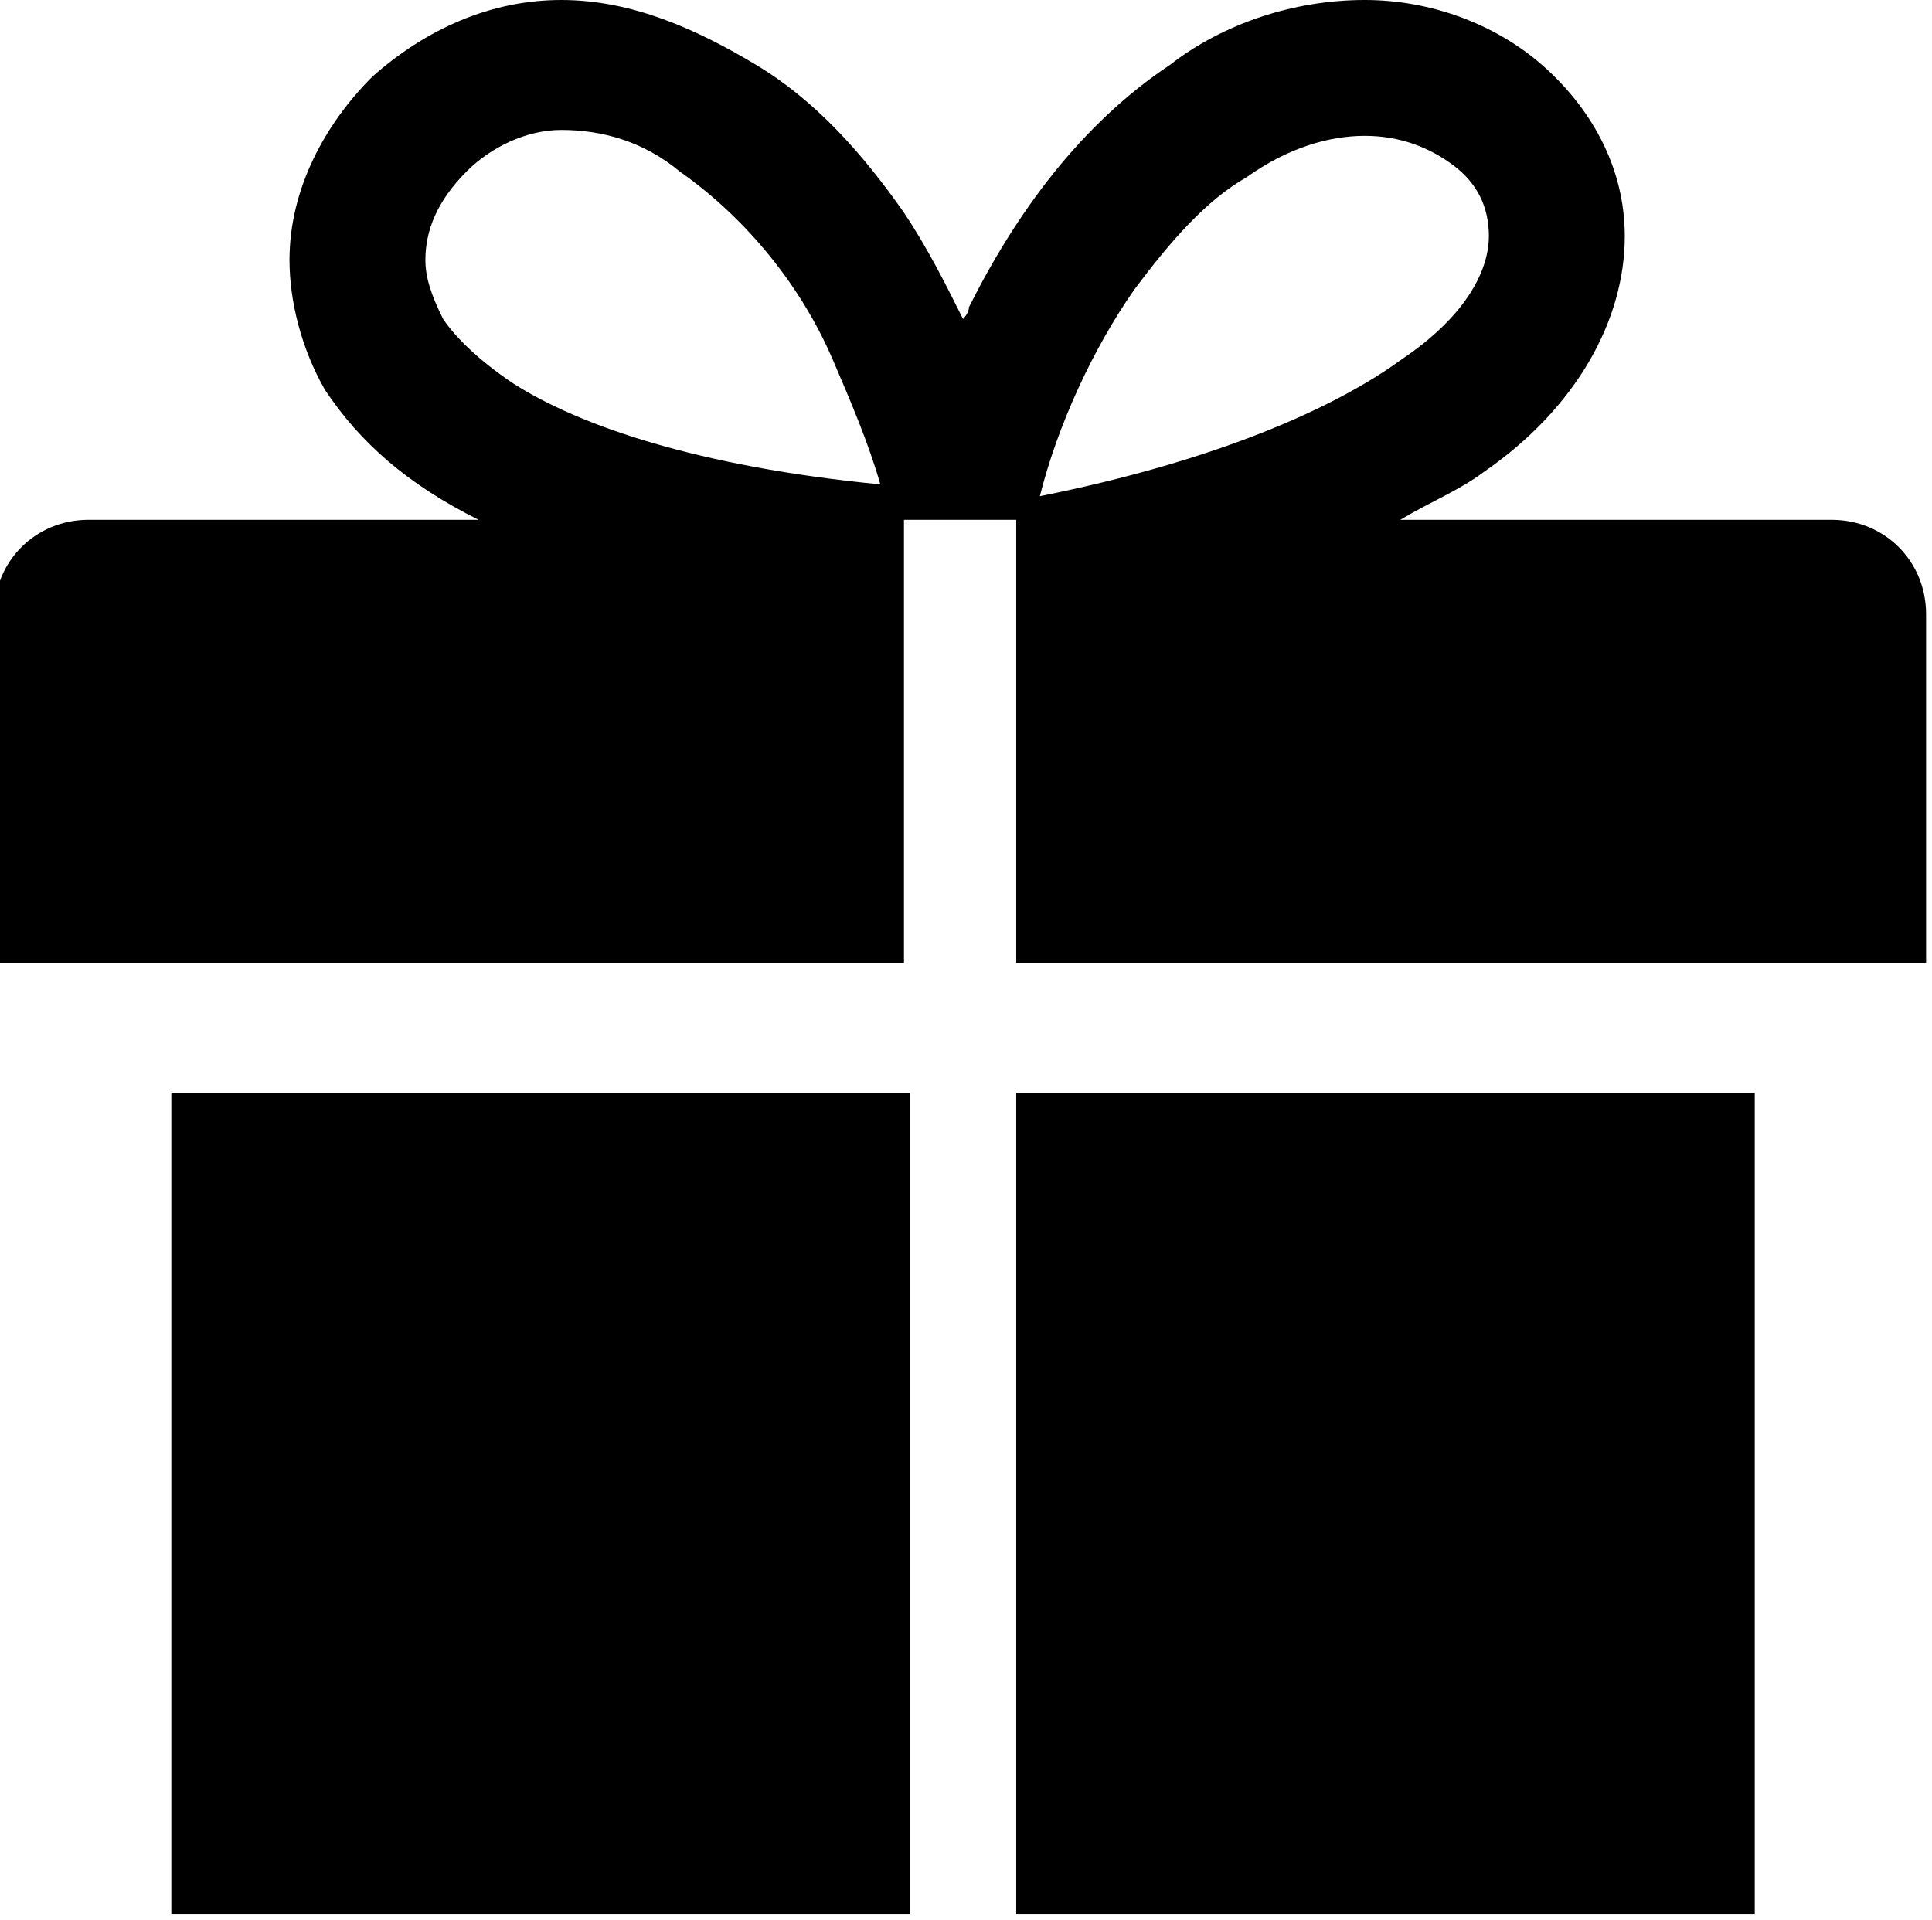
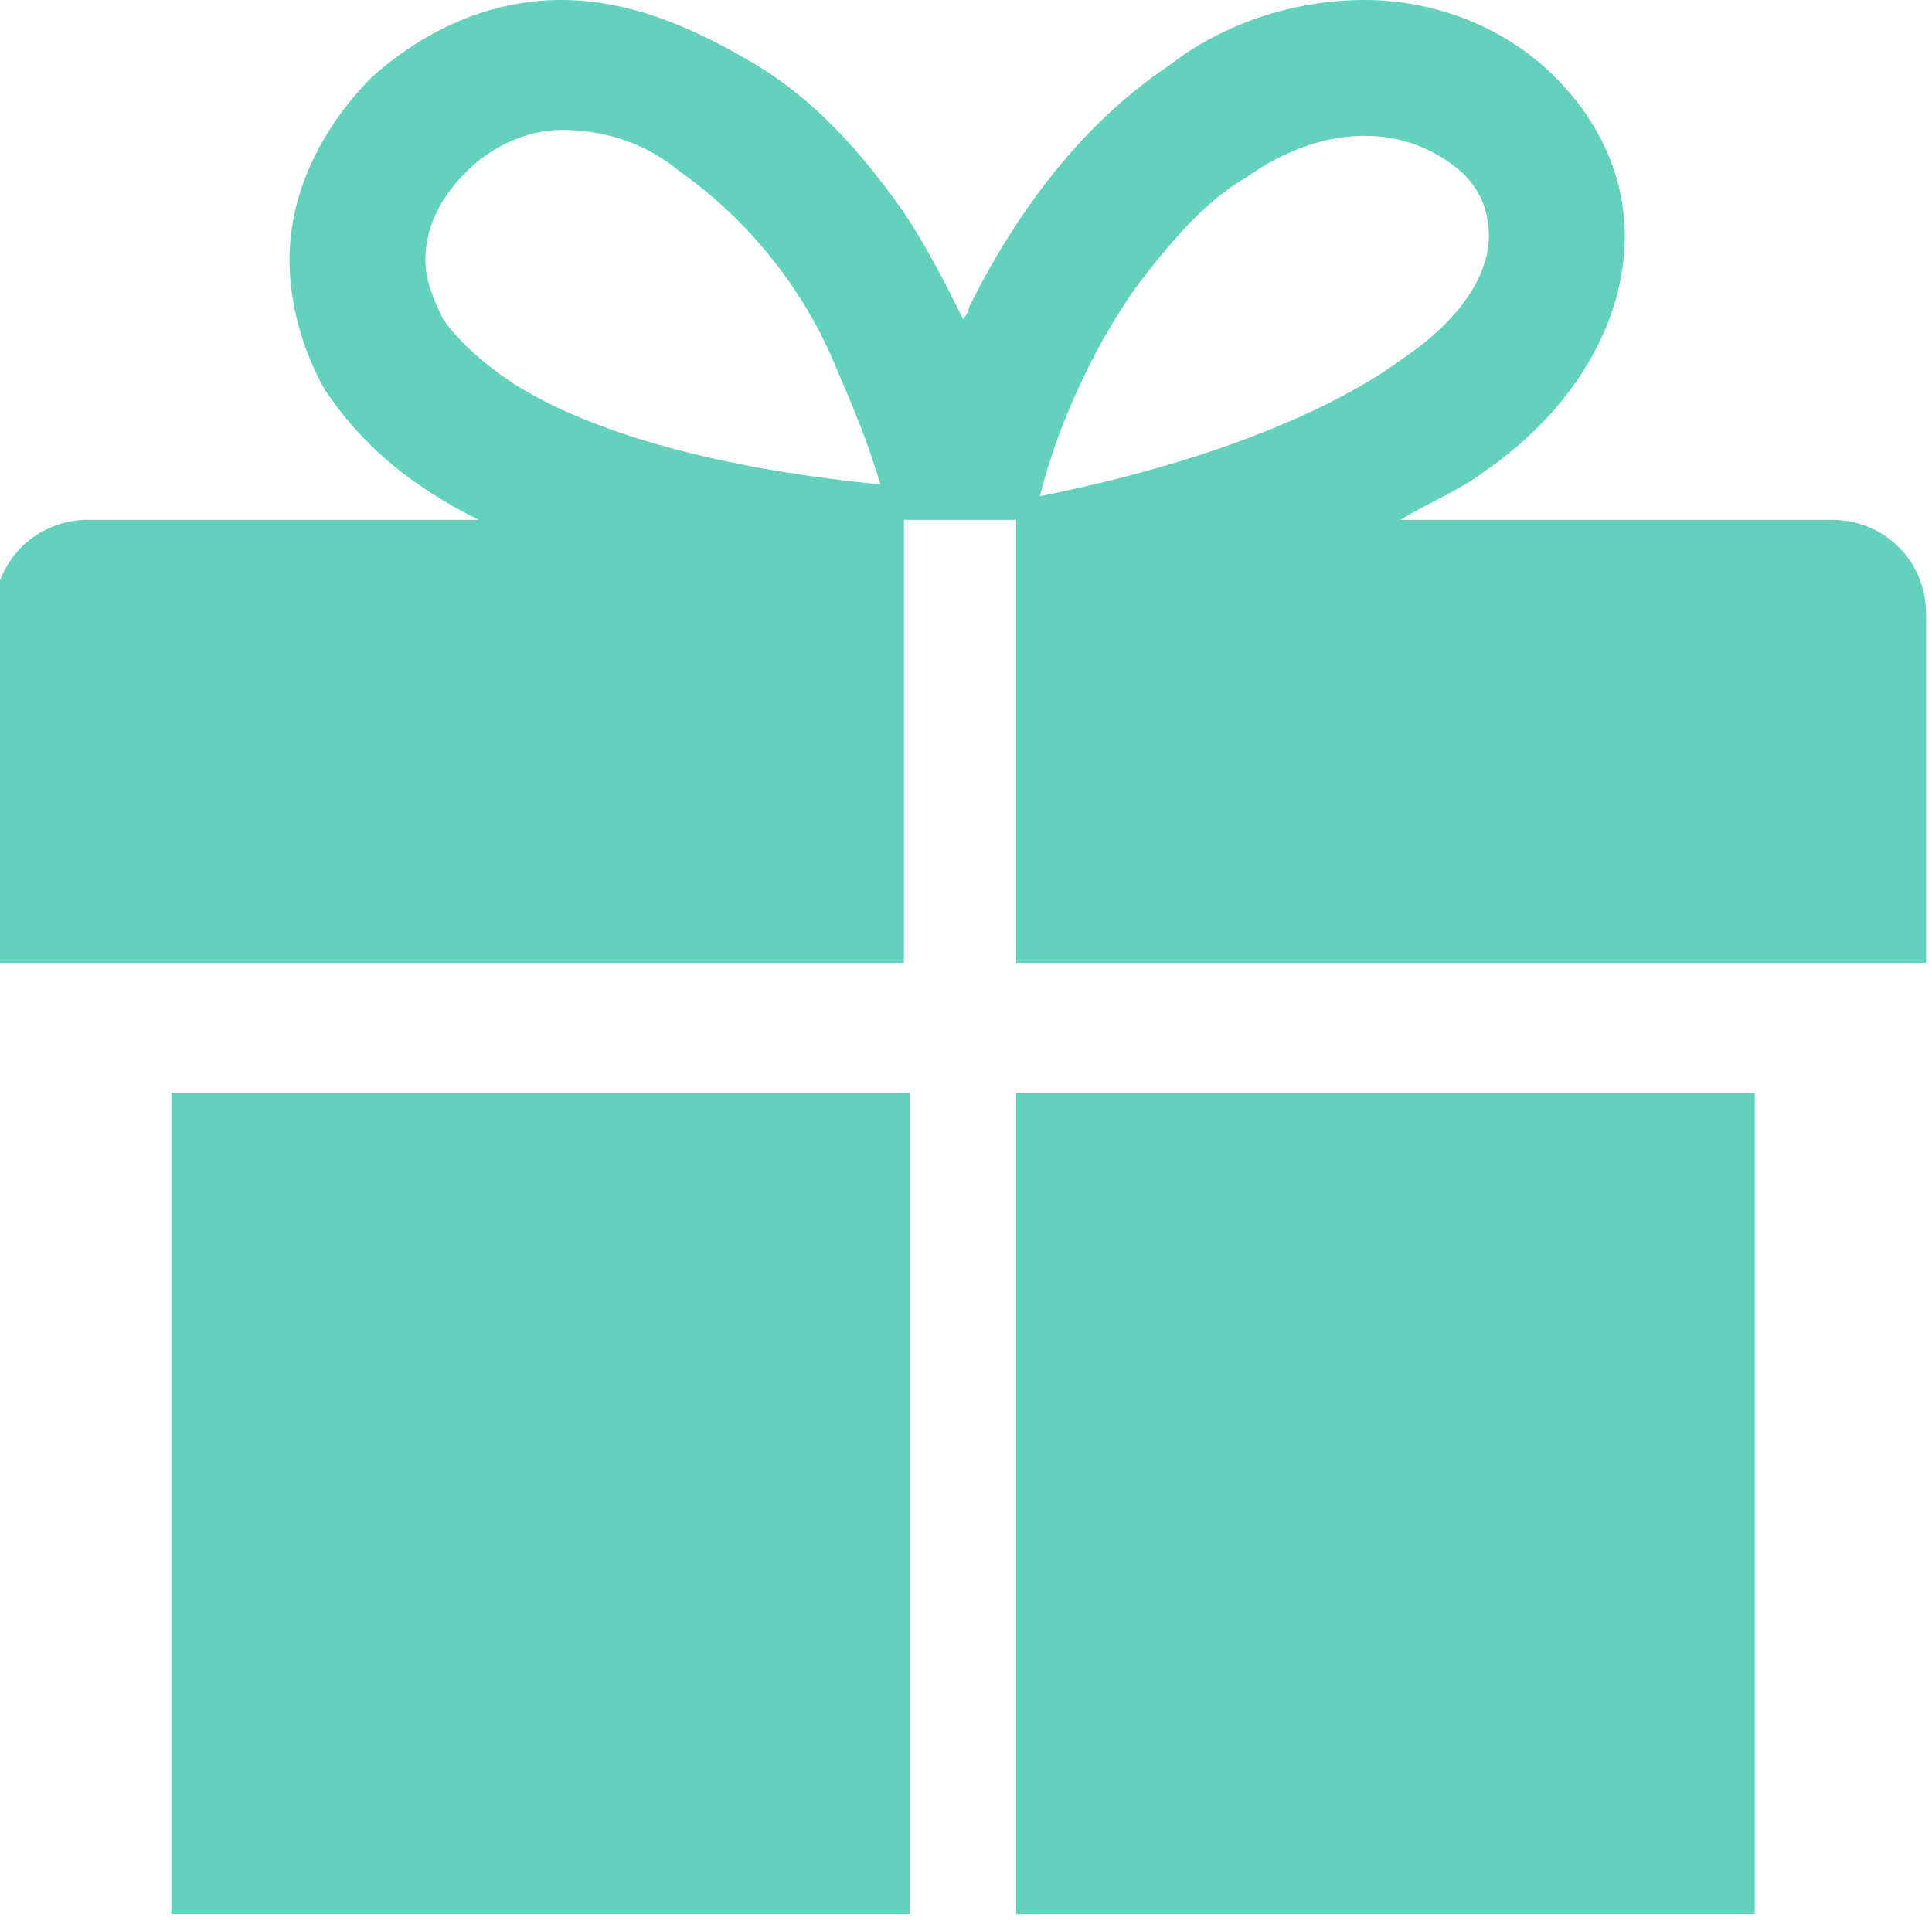
- <svg xmlns="http://www.w3.org/2000/svg" version="1.1" id="Layer_1" x="0px" y="0px" viewBox="239.7 239.8 32.7 32.5" style="enable-background:new 239.7 239.8 32.7 32.5;" xml:space="preserve">
+ <svg xmlns="http://www.w3.org/2000/svg" version="1.1" id="Layer_1" x="0px" y="0px" viewBox="239.7 239.8 32.7 32.5" style="enable-background:new 239.7 239.8 32.7 32.5;" xml:space="preserve" fill="#63d1bb">
  <path d="M242.6,272.2h12.5v-13.9h-12.5V272.2z M270.7,248.6h-7.3c0.5-0.3,1-0.5,1.4-0.8c1.6-1.1,2.4-2.6,2.4-4  c0-1.2-0.6-2.2-1.4-2.9c-0.8-0.7-1.9-1.1-3-1.1c-1.2,0-2.4,0.4-3.3,1.1c-1.5,1-2.6,2.5-3.4,4.1c0,0.1-0.1,0.2-0.1,0.2  c-0.3-0.6-0.6-1.2-1-1.8c-0.7-1-1.5-1.9-2.5-2.5c-1-0.6-2.1-1.1-3.3-1.1c-1.2,0-2.3,0.5-3.2,1.3c-0.8,0.8-1.4,1.9-1.4,3.1  c0,0.7,0.2,1.5,0.6,2.2c0.6,0.9,1.4,1.6,2.6,2.2h-6.6c-0.9,0-1.6,0.7-1.6,1.6v5.9h15.4v-7.5h1.9v7.5h15.4v-5.9  C272.3,249.3,271.6,248.6,270.7,248.6 M248.4,246.3c-0.6-0.4-1-0.8-1.2-1.1c-0.2-0.4-0.3-0.7-0.3-1c0-0.5,0.2-1,0.7-1.5  c0.4-0.4,1-0.7,1.6-0.7h0c0.7,0,1.4,0.2,2,0.7c1,0.7,2,1.8,2.6,3.2c0.3,0.7,0.6,1.4,0.8,2.1C251.5,247.7,249.5,247,248.4,246.3   M258.9,244.7c0.6-0.8,1.2-1.5,1.9-1.9c0.7-0.5,1.4-0.7,2-0.7h0c0.6,0,1.1,0.2,1.5,0.5c0.4,0.3,0.6,0.7,0.6,1.2  c0,0.5-0.3,1.3-1.5,2.1c-1.1,0.8-3.1,1.7-6.1,2.3C257.6,247,258.2,245.7,258.9,244.7 M256.9,272.2h12.5v-13.9h-12.5V272.2z" />
</svg>
